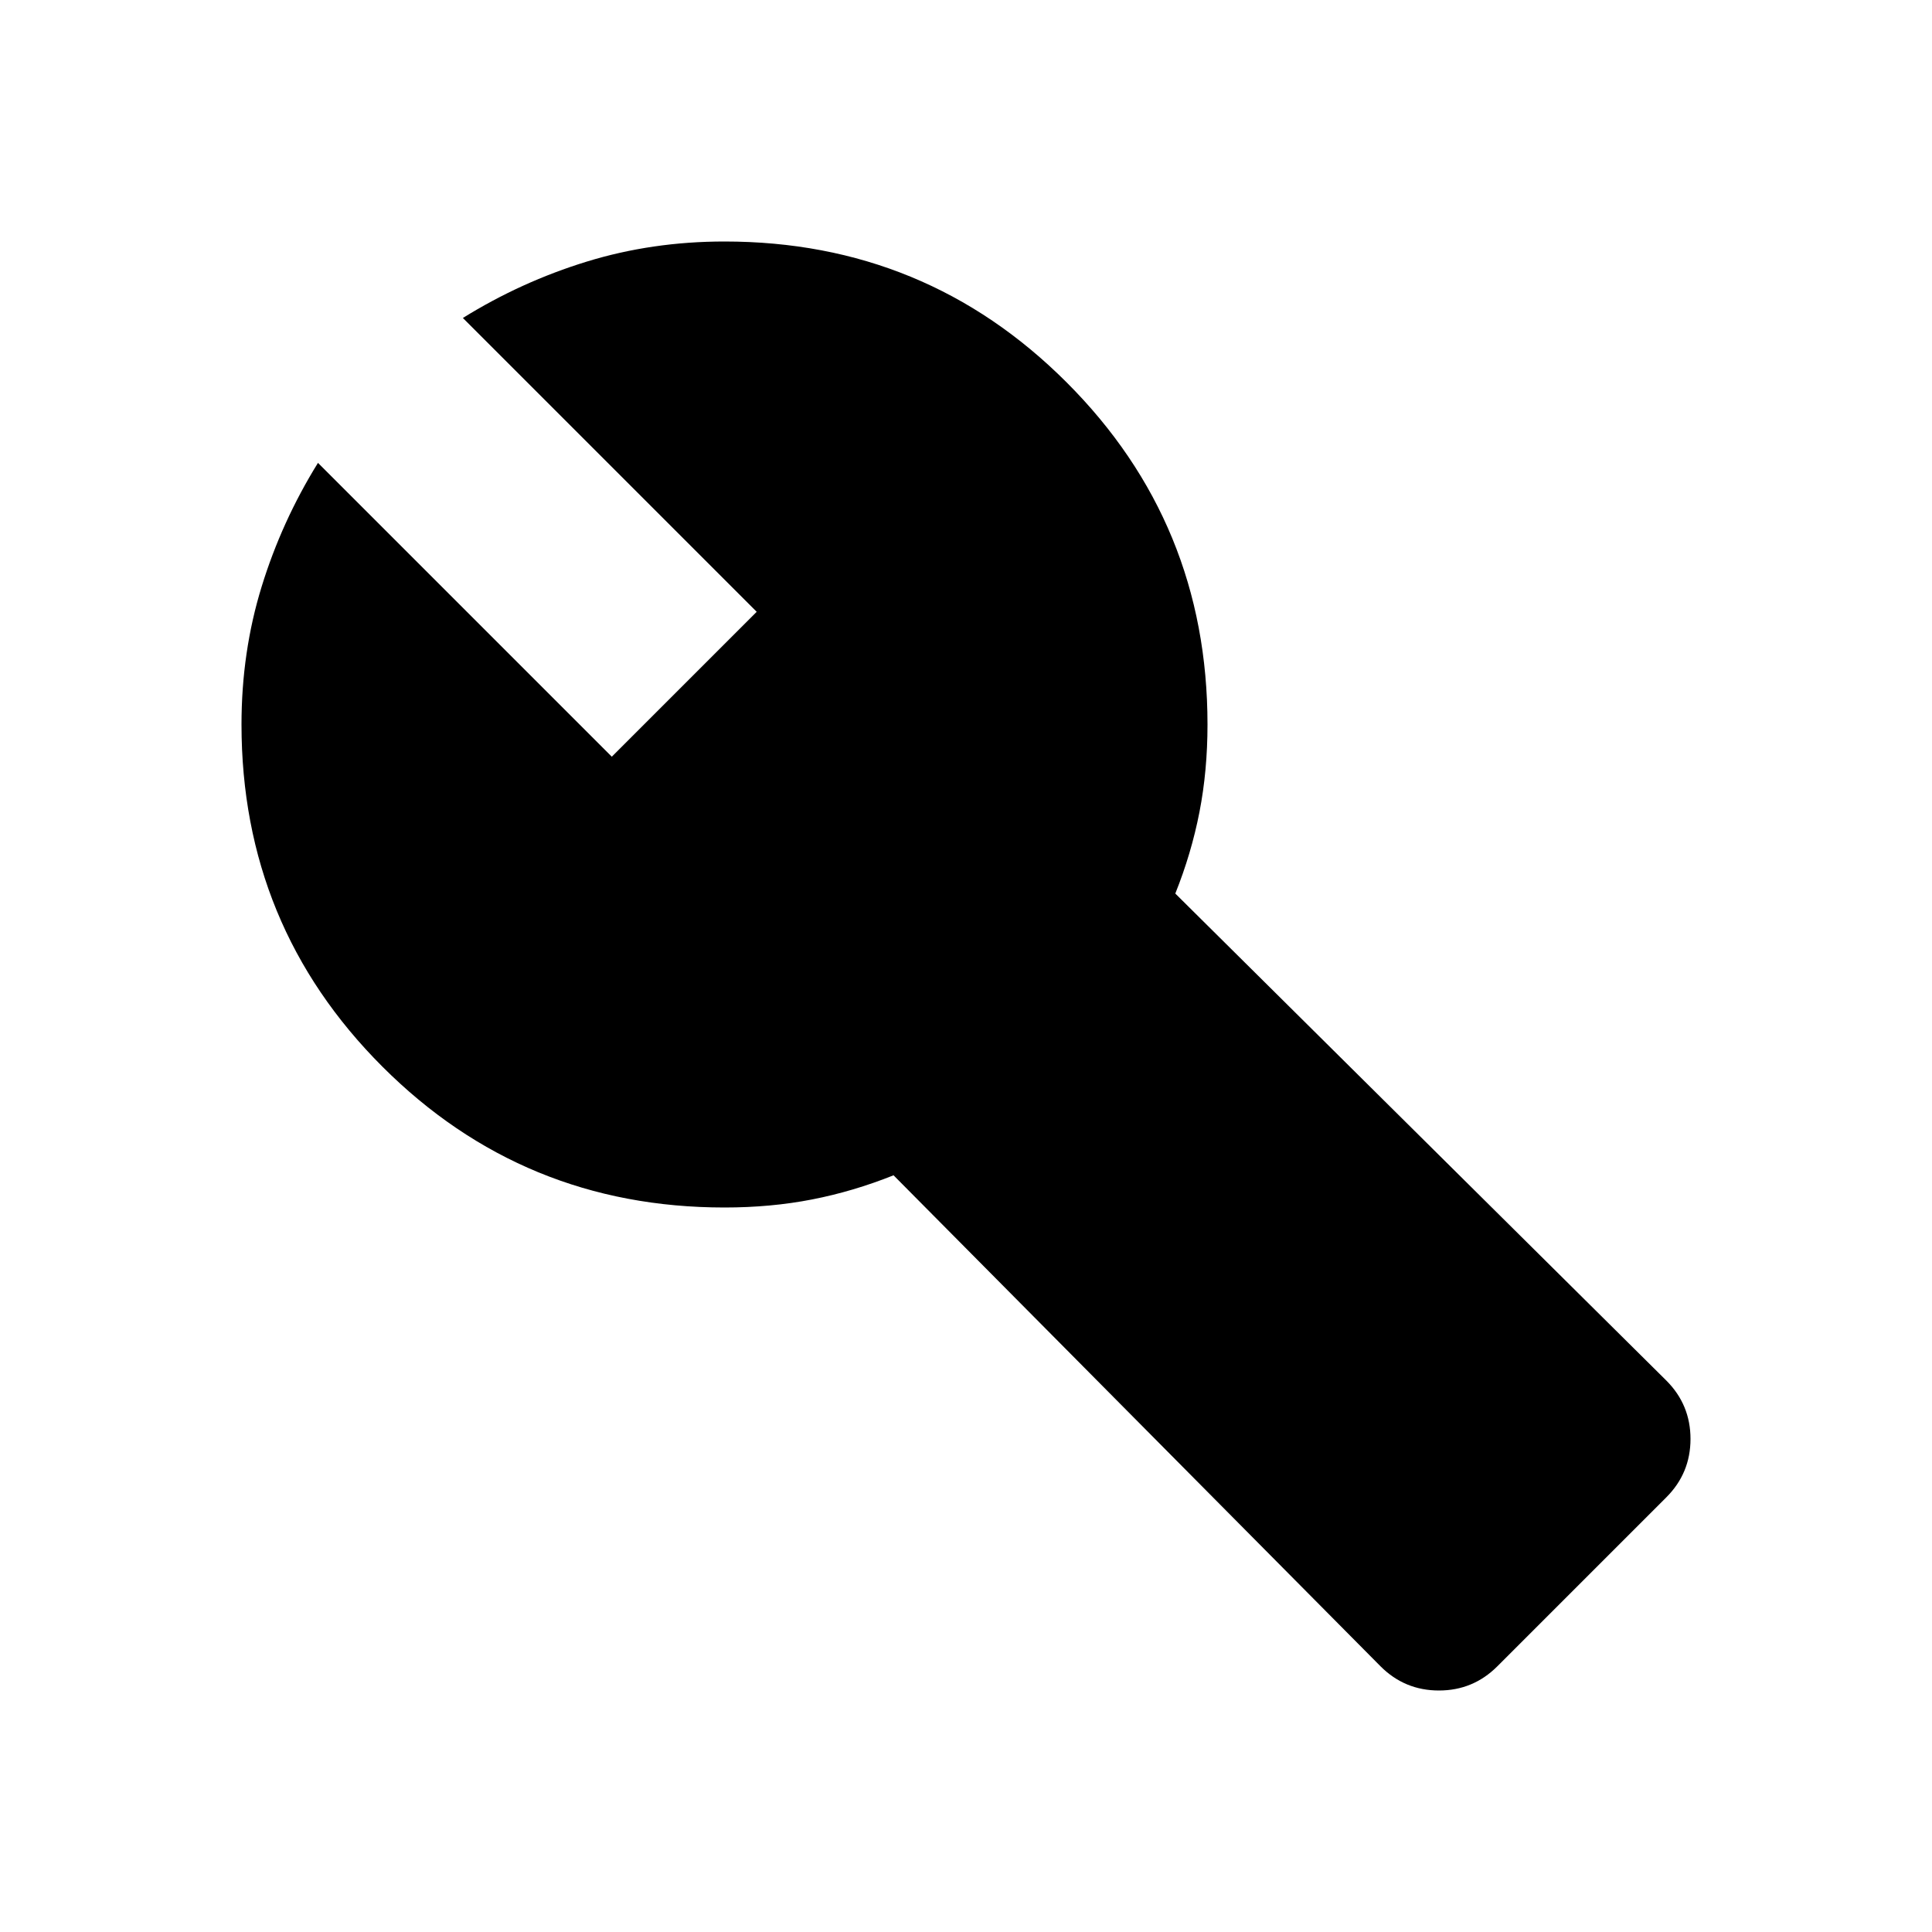
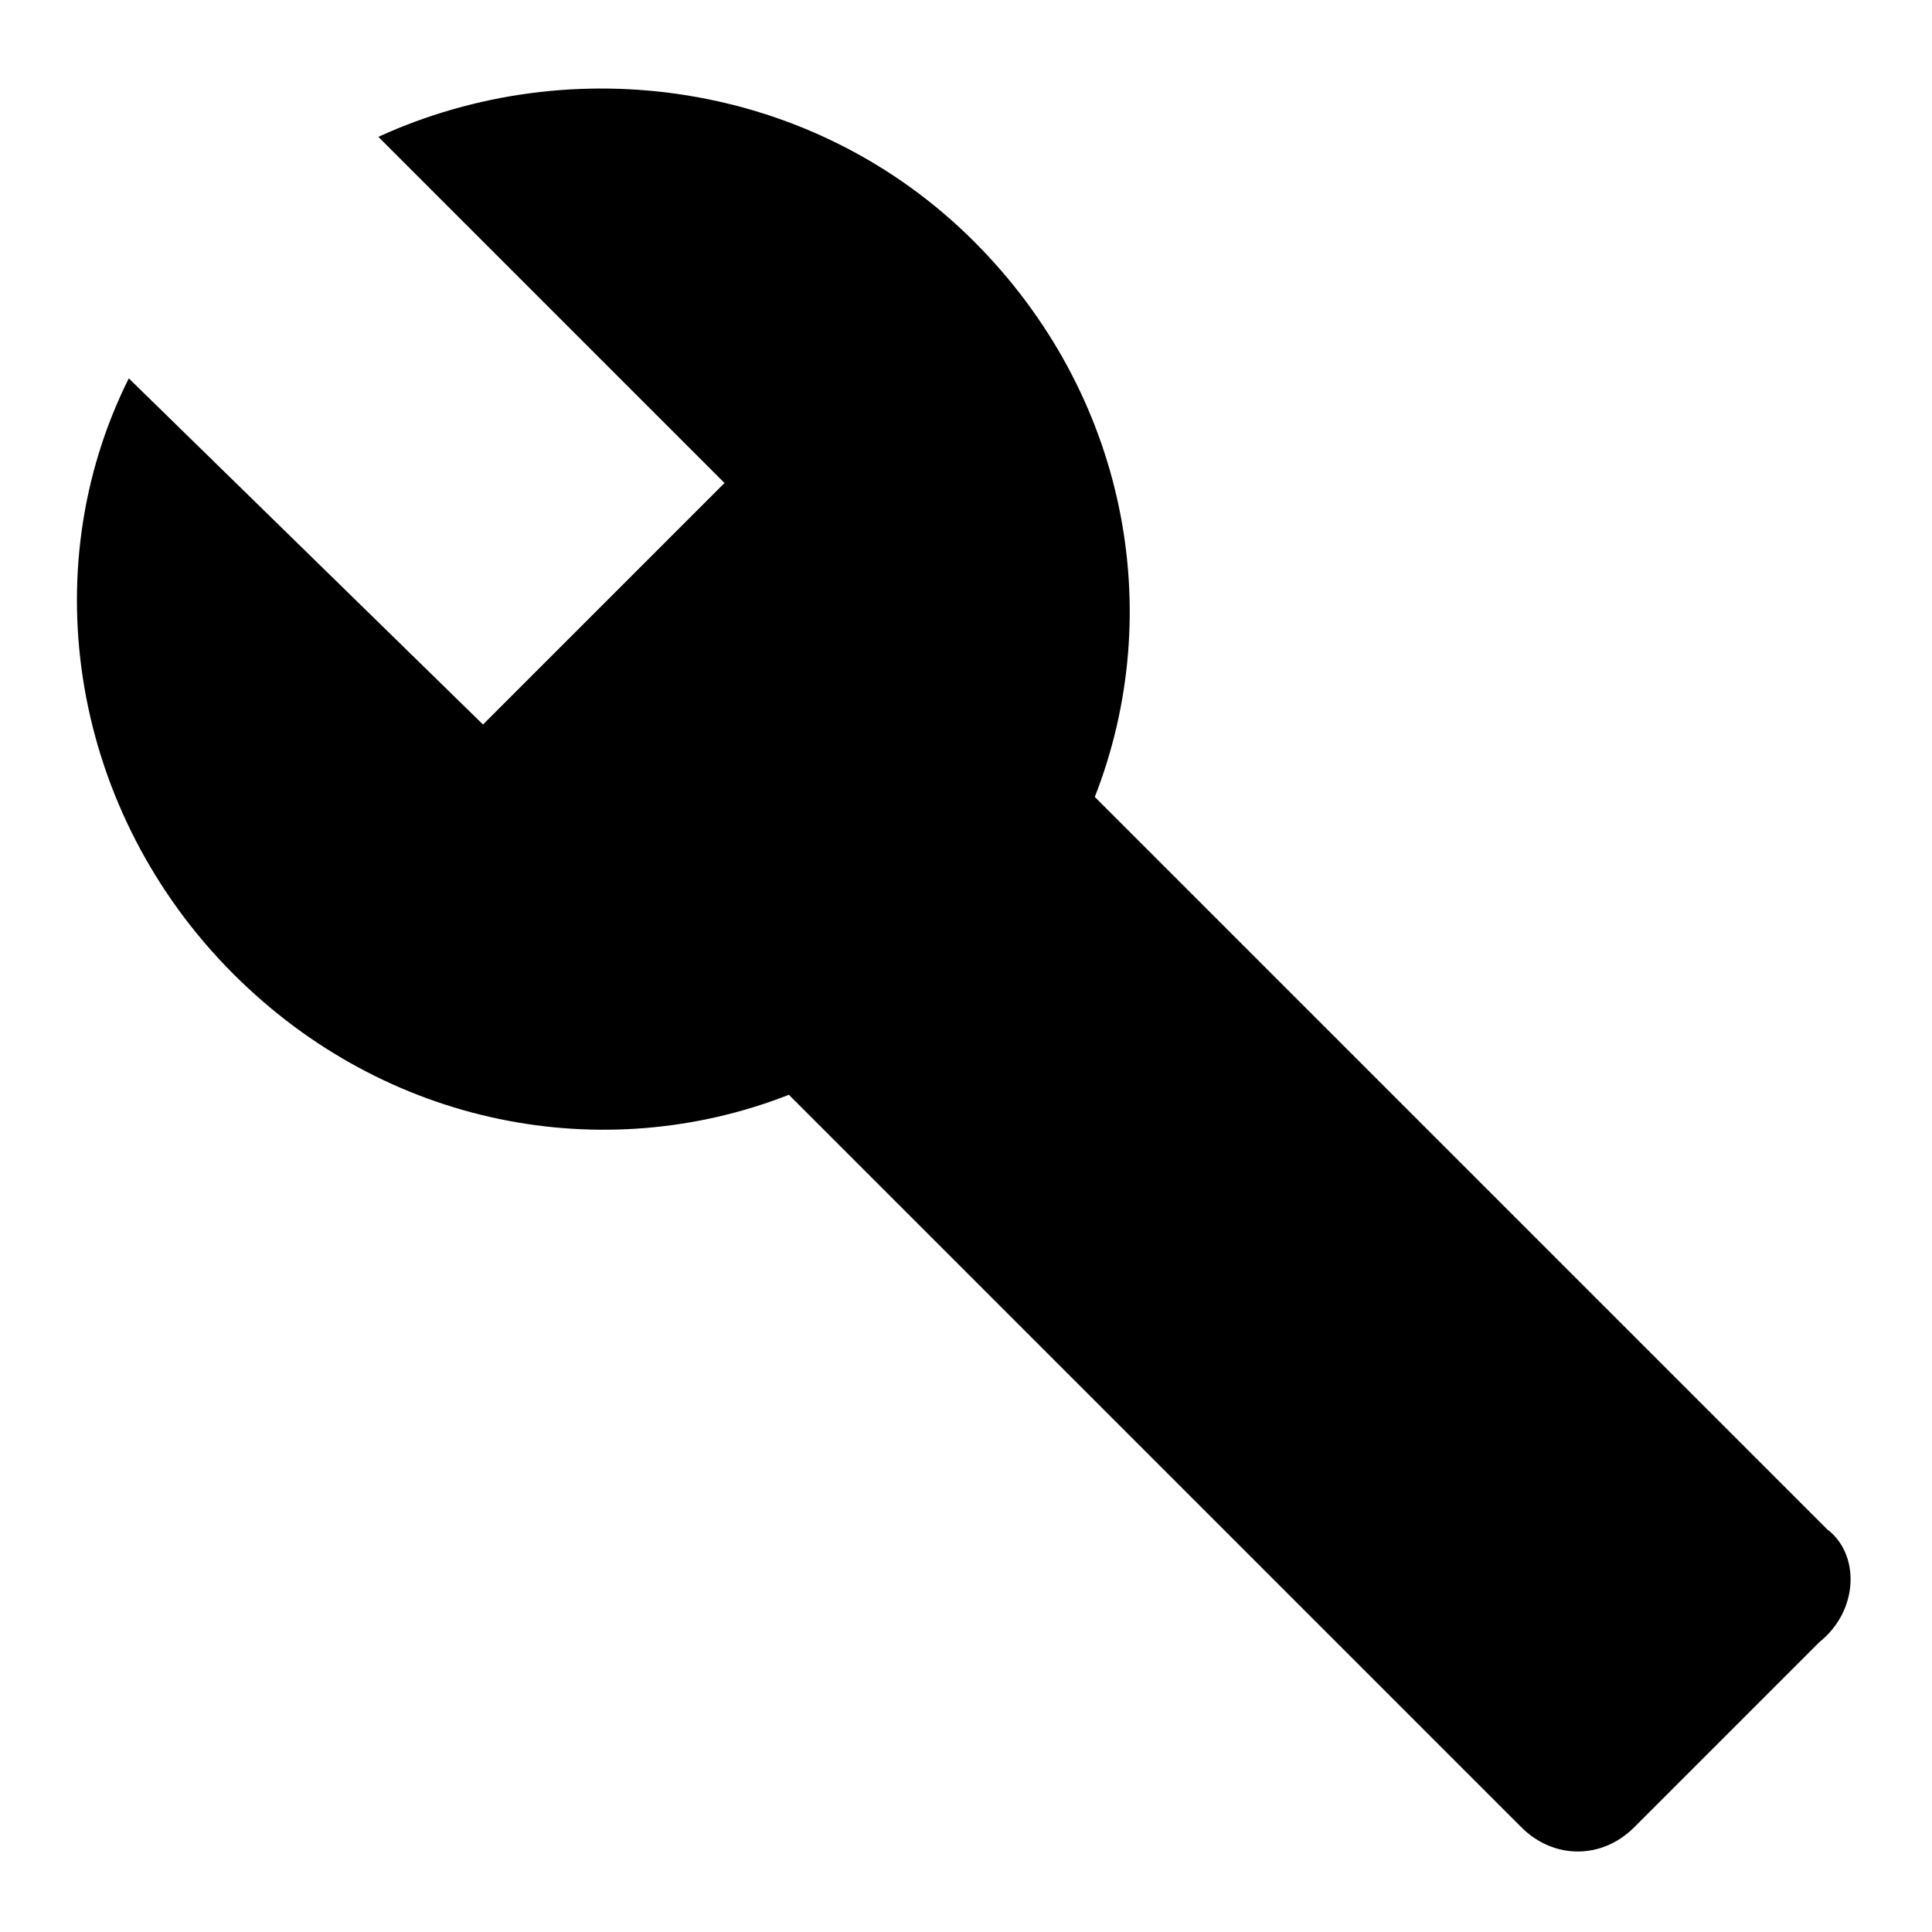
- <svg xmlns="http://www.w3.org/2000/svg" width="1em" height="1em" viewBox="0 0 24 24">
-   <path fill="currentColor" d="m17.15 20.7l-6.05-6.1q-.5.2-1.012.3T9 15q-2.5 0-4.25-1.75T3 9q0-.9.25-1.712t.7-1.538L7.6 9.4l1.8-1.8l-3.65-3.65q.725-.45 1.538-.7T9 3q2.5 0 4.25 1.75T15 9q0 .575-.1 1.088t-.3 1.012l6.1 6.05q.3.3.3.725t-.3.725l-2.1 2.1q-.3.3-.725.3t-.725-.3" />
+ <svg xmlns="http://www.w3.org/2000/svg" height="24" viewBox="0 0 24 24" width="24">
+   <path clip-rule="evenodd" d="M0 0h24v24H0z" fill="none" />
+   <path d="M22.7 19l-9.1-9.1c.9-2.3.4-5-1.5-6.9-2-2-5-2.4-7.4-1.3L9 6 6 9 1.6 4.7C.4 7.1.9 10.1 2.9 12.1c1.9 1.9 4.6 2.4 6.9 1.5l9.1 9.1c.4.4 1 .4 1.4 0l2.3-2.3c.5-.4.5-1.1.1-1.4z" />
</svg>
